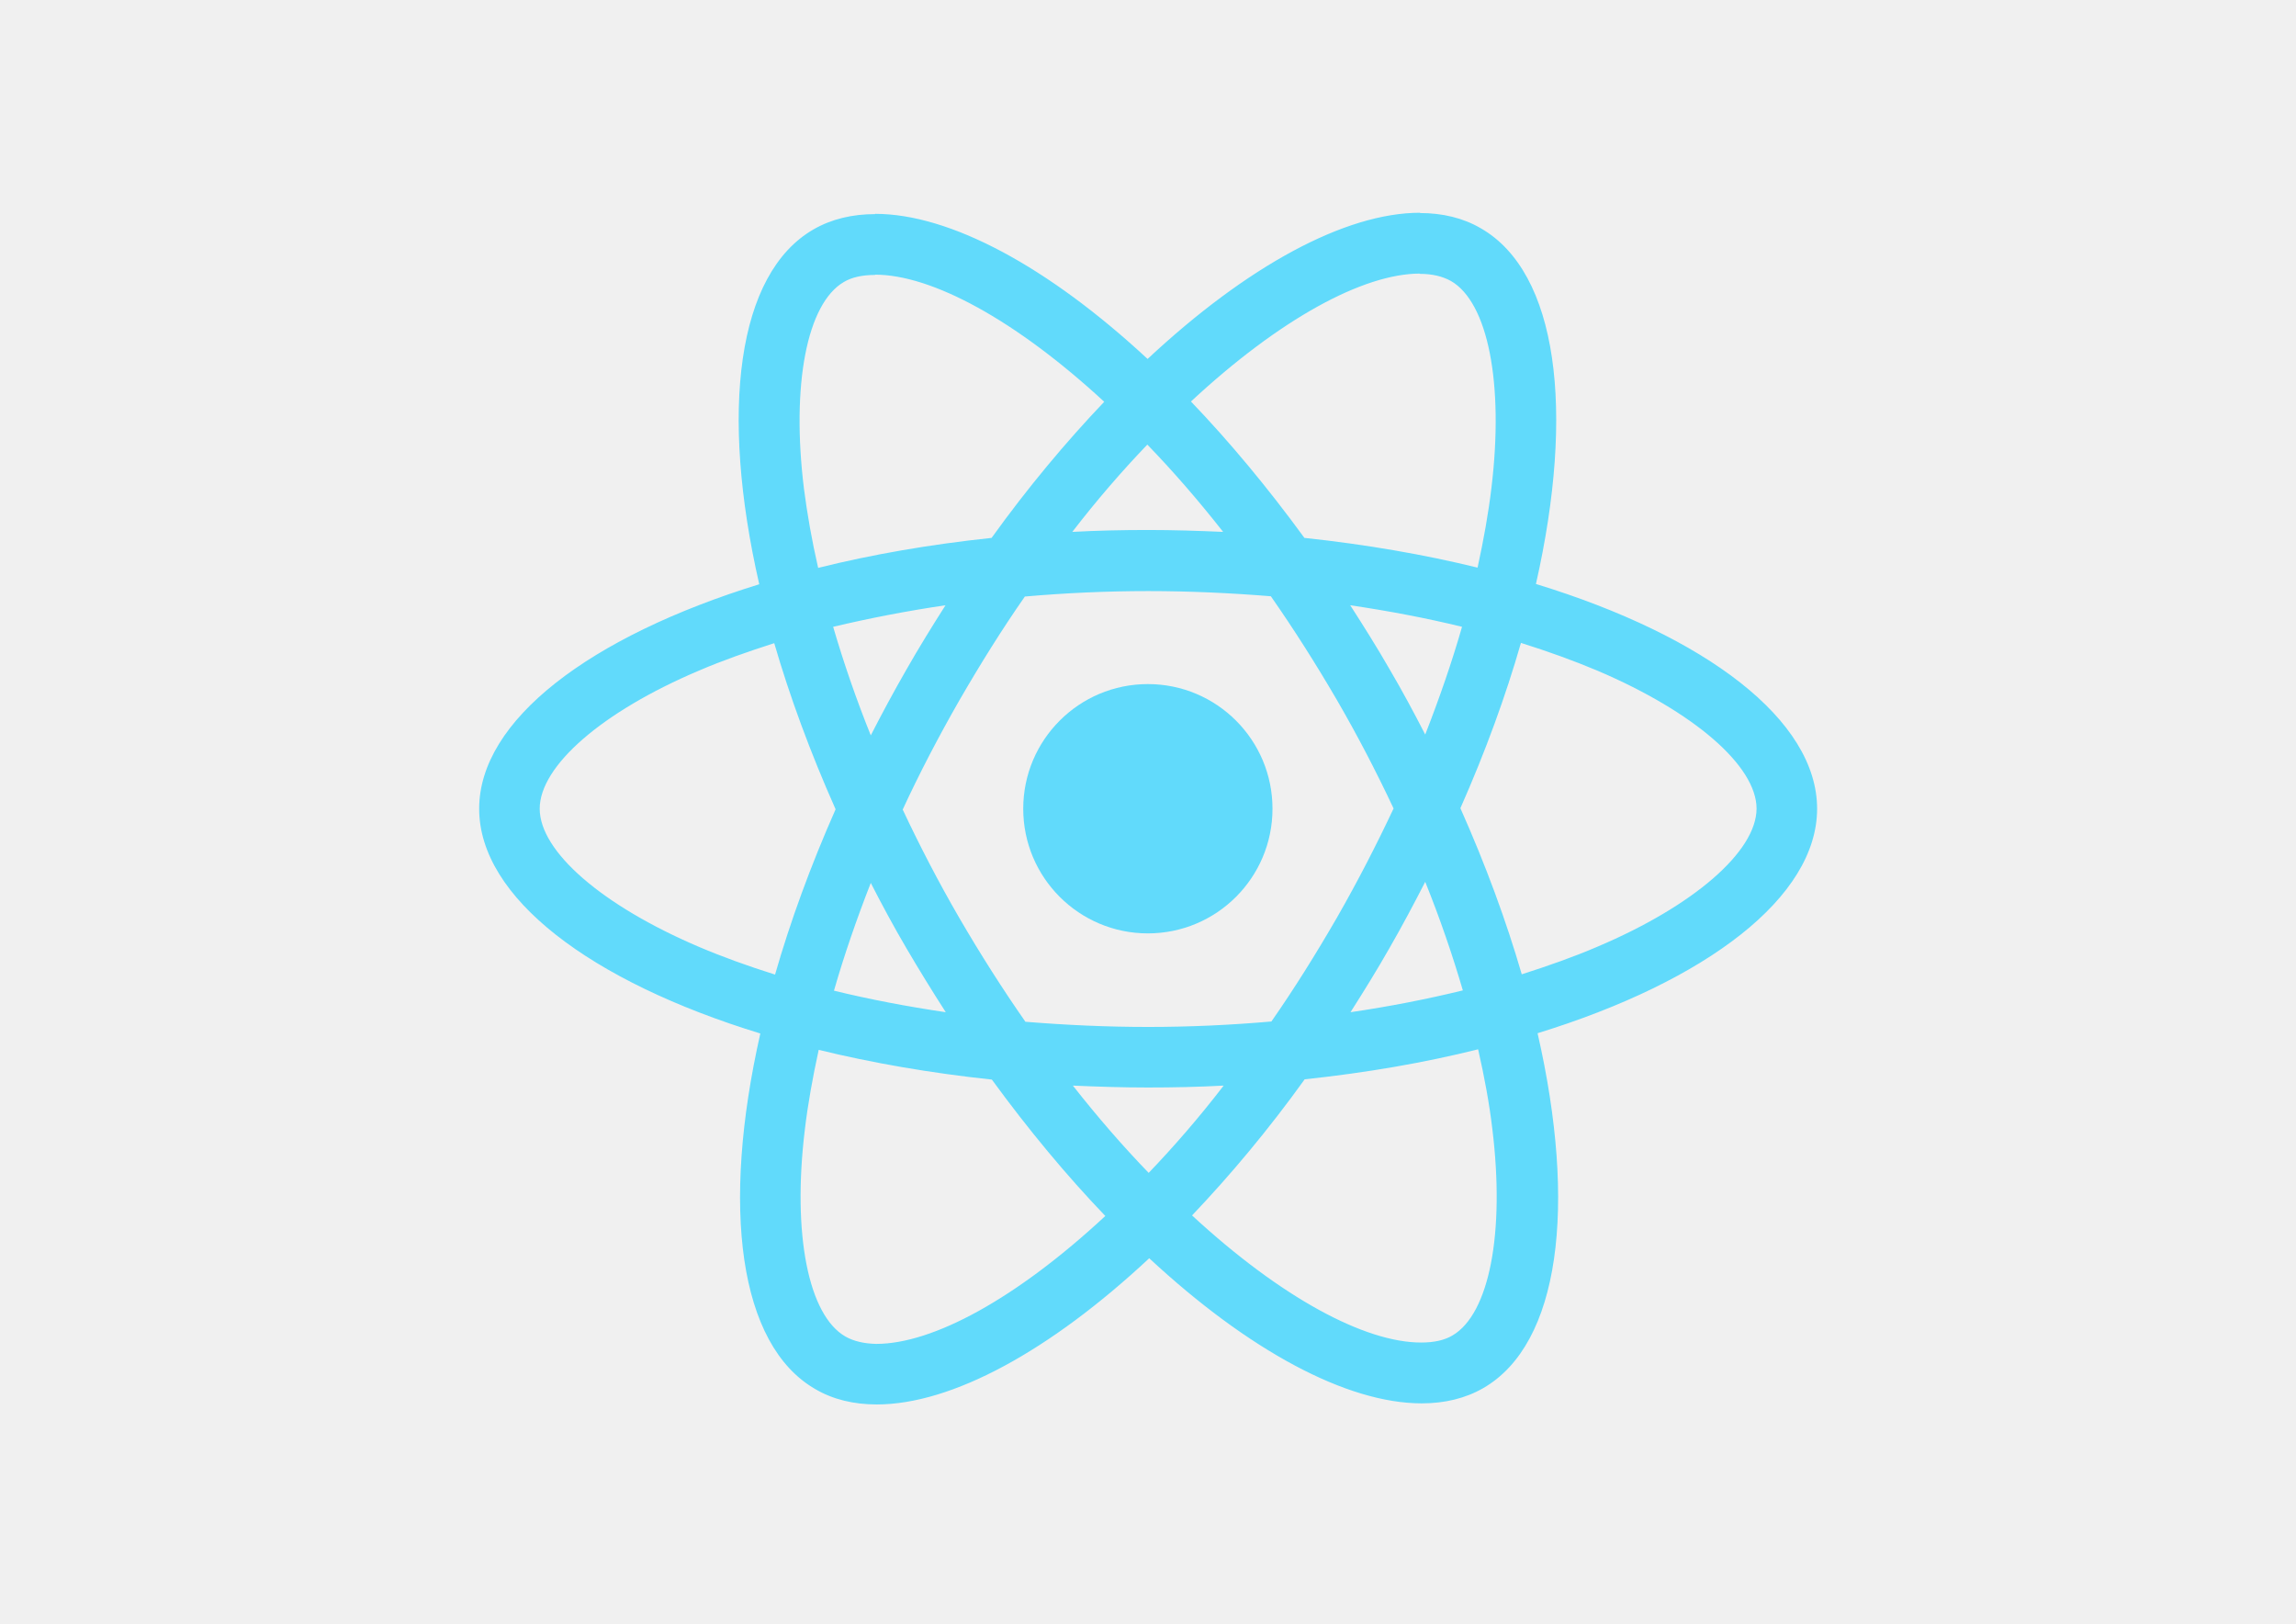
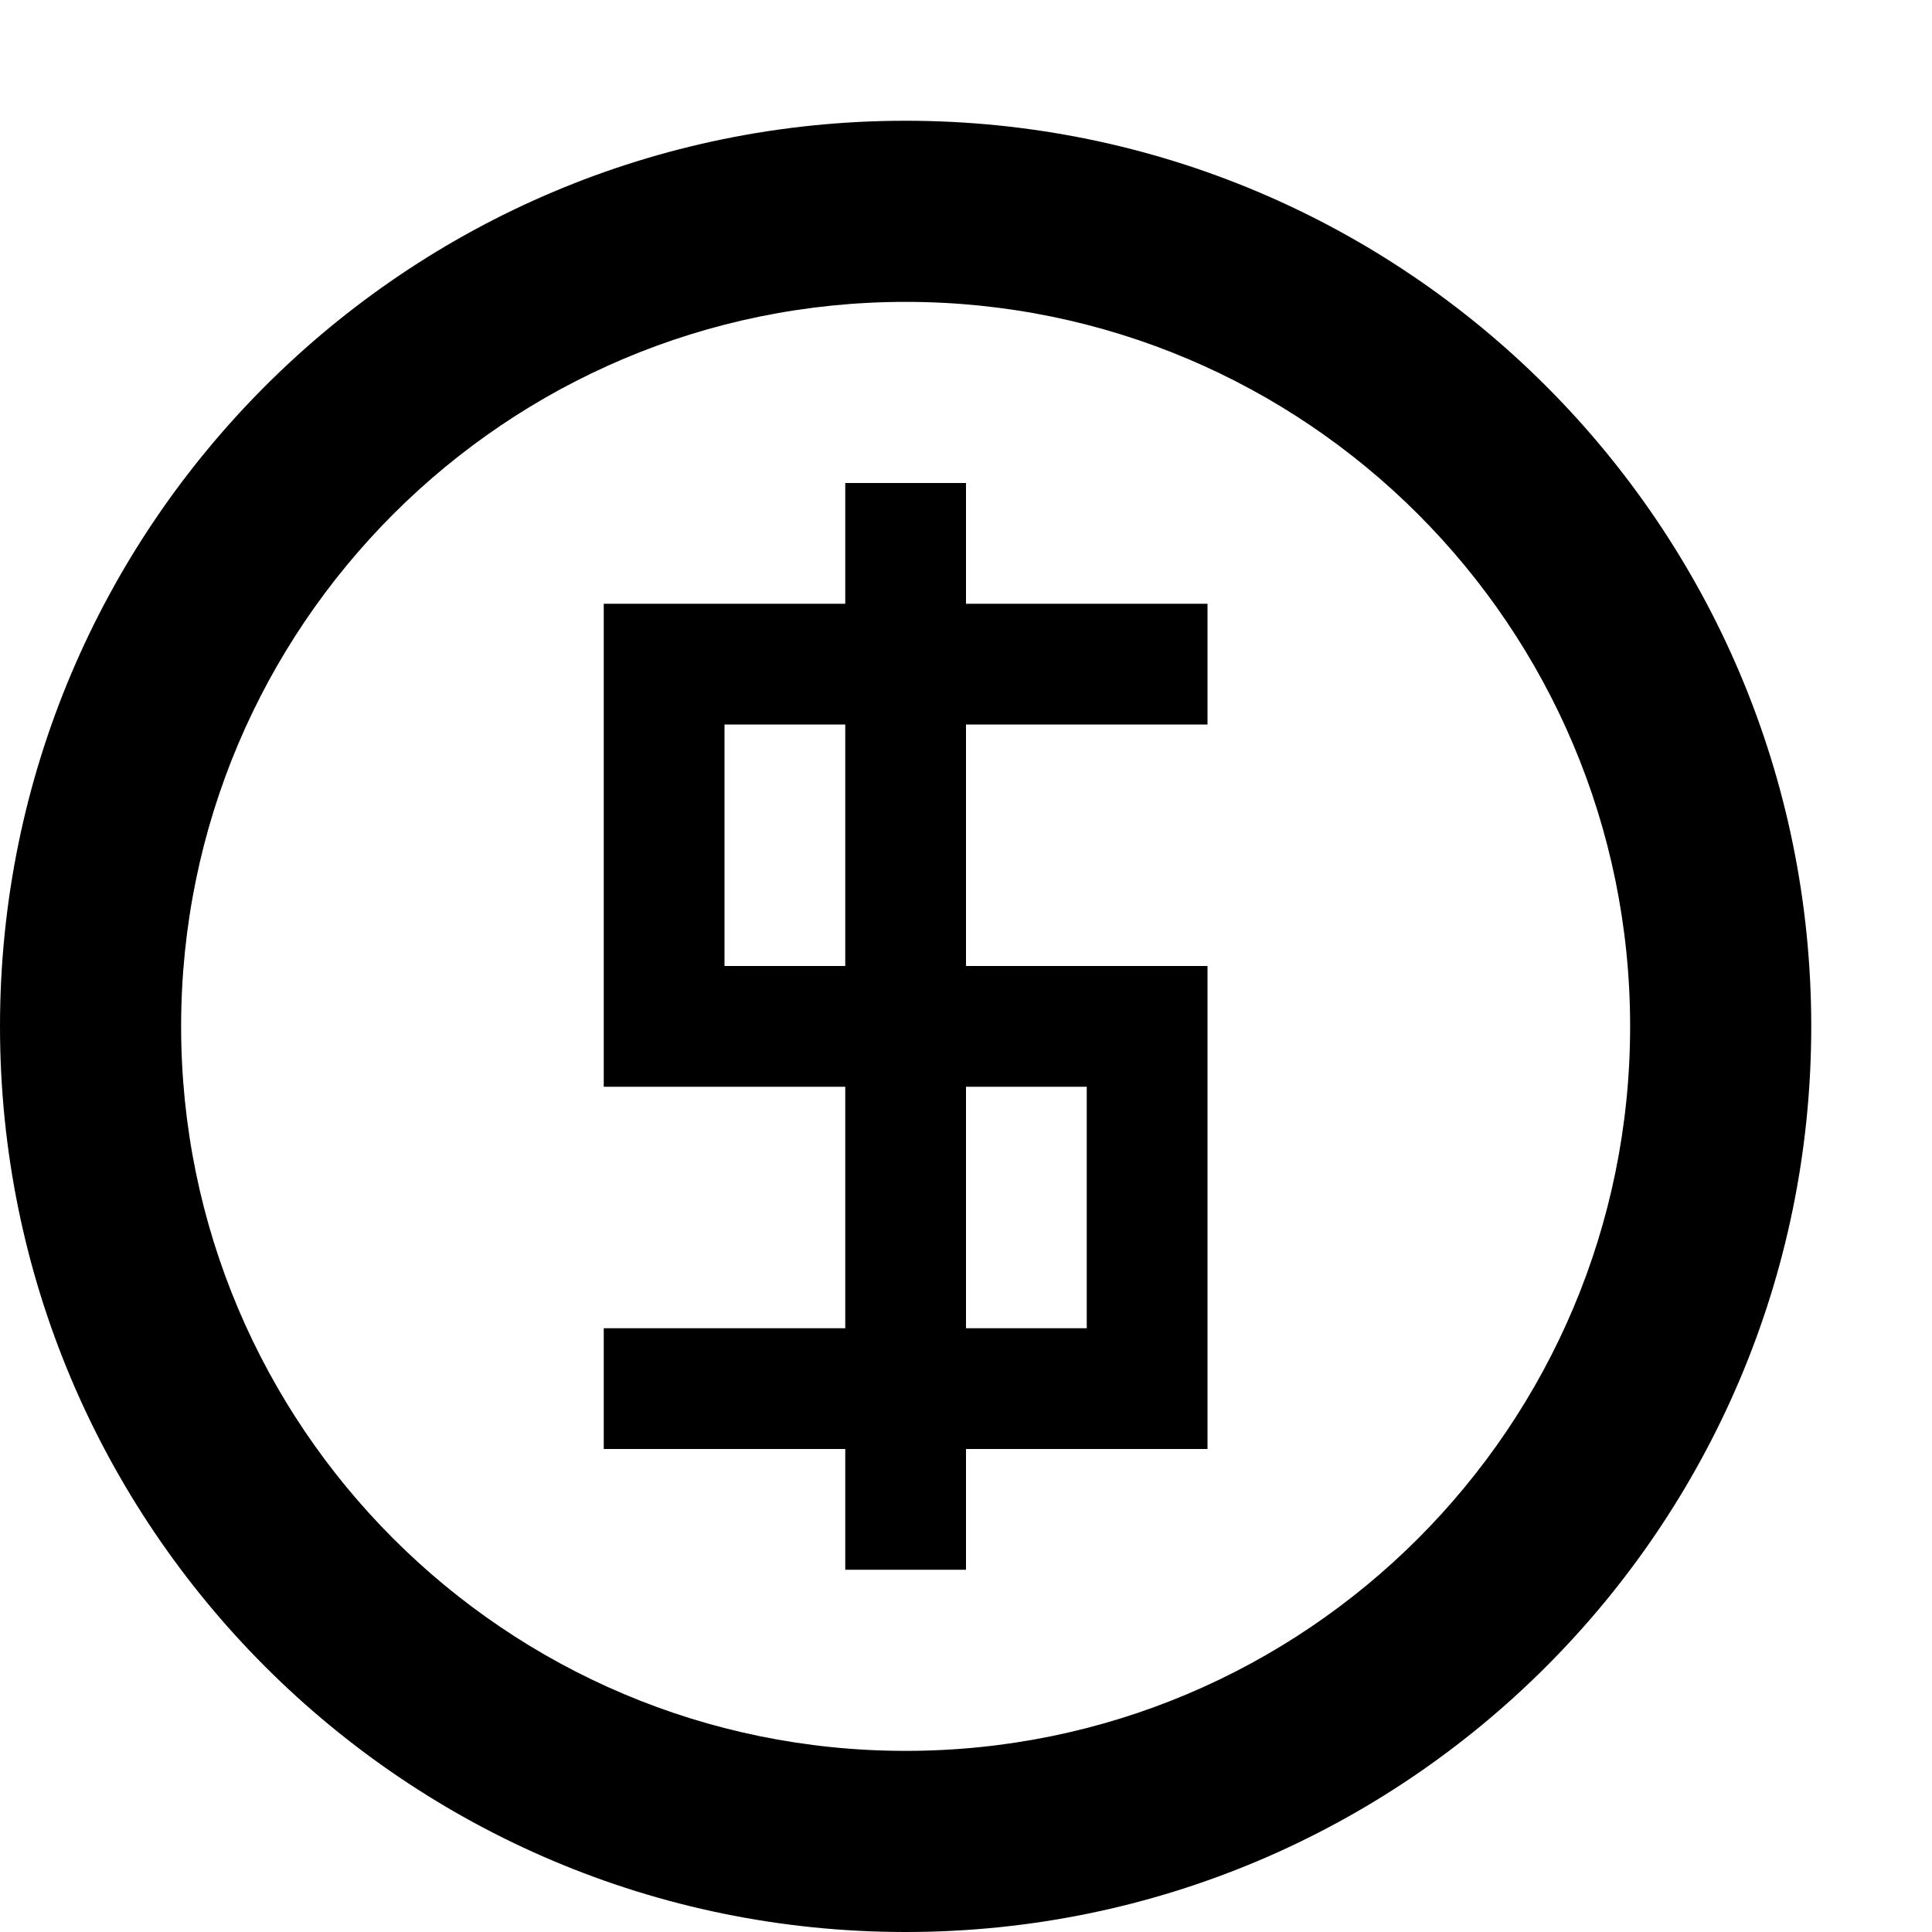
- <svg xmlns="http://www.w3.org/2000/svg" viewBox="0 0 841.9 595.3">
-   <g fill="#61DAFB">
-     <path d="M666.3 296.5c0-32.5-40.7-63.3-103.1-82.4 14.4-63.6 8-114.2-20.2-130.4-6.5-3.8-14.1-5.6-22.4-5.6v22.3c4.6 0 8.3.9 11.4 2.6 13.6 7.8 19.5 37.5 14.9 75.7-1.1 9.4-2.9 19.3-5.1 29.4-19.6-4.8-41-8.5-63.5-10.9-13.5-18.5-27.5-35.3-41.6-50 32.6-30.3 63.2-46.9 84-46.9V78c-27.5 0-63.5 19.6-99.9 53.6-36.4-33.8-72.4-53.2-99.9-53.2v22.3c20.7 0 51.4 16.5 84 46.6-14 14.7-28 31.4-41.3 49.9-22.6 2.4-44 6.1-63.6 11-2.3-10-4-19.7-5.2-29-4.7-38.2 1.1-67.9 14.6-75.8 3-1.8 6.9-2.6 11.5-2.6V78.5c-8.4 0-16 1.8-22.6 5.6-28.1 16.2-34.4 66.7-19.9 130.1-62.2 19.2-102.7 49.9-102.7 82.3 0 32.5 40.7 63.3 103.1 82.4-14.4 63.6-8 114.2 20.2 130.4 6.5 3.8 14.1 5.6 22.5 5.6 27.5 0 63.5-19.6 99.9-53.6 36.4 33.8 72.4 53.2 99.9 53.2 8.4 0 16-1.8 22.6-5.6 28.1-16.2 34.4-66.7 19.9-130.1 62-19.1 102.5-49.9 102.5-82.3zm-130.2-66.7c-3.7 12.9-8.3 26.2-13.5 39.5-4.1-8-8.4-16-13.1-24-4.6-8-9.5-15.8-14.4-23.4 14.2 2.1 27.9 4.7 41 7.9zm-45.8 106.5c-7.8 13.5-15.8 26.3-24.1 38.2-14.9 1.3-30 2-45.2 2-15.1 0-30.2-.7-45-1.9-8.3-11.9-16.4-24.6-24.2-38-7.6-13.1-14.5-26.4-20.8-39.8 6.2-13.4 13.2-26.8 20.7-39.9 7.8-13.5 15.8-26.3 24.1-38.2 14.9-1.3 30-2 45.2-2 15.1 0 30.2.7 45 1.9 8.3 11.9 16.4 24.6 24.2 38 7.6 13.1 14.5 26.4 20.8 39.8-6.3 13.4-13.2 26.8-20.7 39.9zm32.3-13c5.4 13.4 10 26.8 13.8 39.8-13.1 3.2-26.9 5.9-41.2 8 4.9-7.7 9.8-15.6 14.4-23.7 4.6-8 8.9-16.1 13-24.1zM421.2 430c-9.3-9.6-18.6-20.3-27.8-32 9 .4 18.2.7 27.5.7 9.4 0 18.7-.2 27.8-.7-9 11.7-18.3 22.4-27.5 32zm-74.4-58.9c-14.2-2.1-27.9-4.7-41-7.9 3.7-12.9 8.3-26.2 13.5-39.5 4.1 8 8.4 16 13.1 24 4.7 8 9.5 15.8 14.4 23.4zM420.7 163c9.3 9.6 18.6 20.3 27.8 32-9-.4-18.2-.7-27.5-.7-9.4 0-18.7.2-27.8.7 9-11.7 18.3-22.4 27.5-32zm-74 58.9c-4.9 7.7-9.8 15.6-14.4 23.7-4.6 8-8.9 16-13 24-5.4-13.4-10-26.8-13.8-39.8 13.1-3.1 26.9-5.8 41.2-7.9zm-90.5 125.2c-35.4-15.1-58.3-34.9-58.3-50.6 0-15.7 22.9-35.6 58.3-50.6 8.6-3.7 18-7 27.7-10.1 5.7 19.6 13.2 40 22.5 60.9-9.2 20.8-16.6 41.1-22.2 60.6-9.9-3.1-19.3-6.5-28-10.2zM310 490c-13.6-7.8-19.5-37.5-14.9-75.7 1.1-9.4 2.9-19.3 5.1-29.4 19.6 4.8 41 8.5 63.5 10.9 13.5 18.5 27.5 35.3 41.6 50-32.6 30.3-63.2 46.9-84 46.9-4.5-.1-8.3-1-11.3-2.7zm237.2-76.2c4.7 38.2-1.1 67.9-14.6 75.8-3 1.8-6.9 2.6-11.5 2.6-20.7 0-51.4-16.5-84-46.6 14-14.7 28-31.4 41.3-49.9 22.6-2.4 44-6.1 63.6-11 2.3 10.1 4.1 19.8 5.2 29.1zm38.5-66.7c-8.6 3.7-18 7-27.7 10.1-5.7-19.6-13.2-40-22.5-60.9 9.2-20.8 16.6-41.1 22.2-60.6 9.9 3.1 19.3 6.5 28.1 10.2 35.4 15.1 58.3 34.9 58.3 50.6-.1 15.7-23 35.6-58.4 50.6zM320.8 78.4z" />
-     <circle cx="420.9" cy="296.5" r="45.7" />
-     <path d="M520.5 78.1z" />
-   </g>
+ <svg xmlns="http://www.w3.org/2000/svg" version="1.1" width="32" height="32" viewBox="0 0 32 32">
+   <rect fill="#fff" x="0" y="0" width="32" height="32" />
+   <path d="M15 2c-8.284 0-15 6.716-15 15s6.716 15 15 15c8.284 0 15-6.716 15-15s-6.716-15-15-15zM15 29c-6.627 0-12-5.373-12-12s5.373-12 12-12c6.627 0 12 5.373 12 12s-5.373 12-12 12zM16 16v-4h4v-2h-4v-2h-2v2h-4v8h4v4h-4v2h4v2h2v-2h4l-0-8h-4zM14 16h-2v-4h2v4zM18 22h-2v-4h2v4z" />
</svg>
